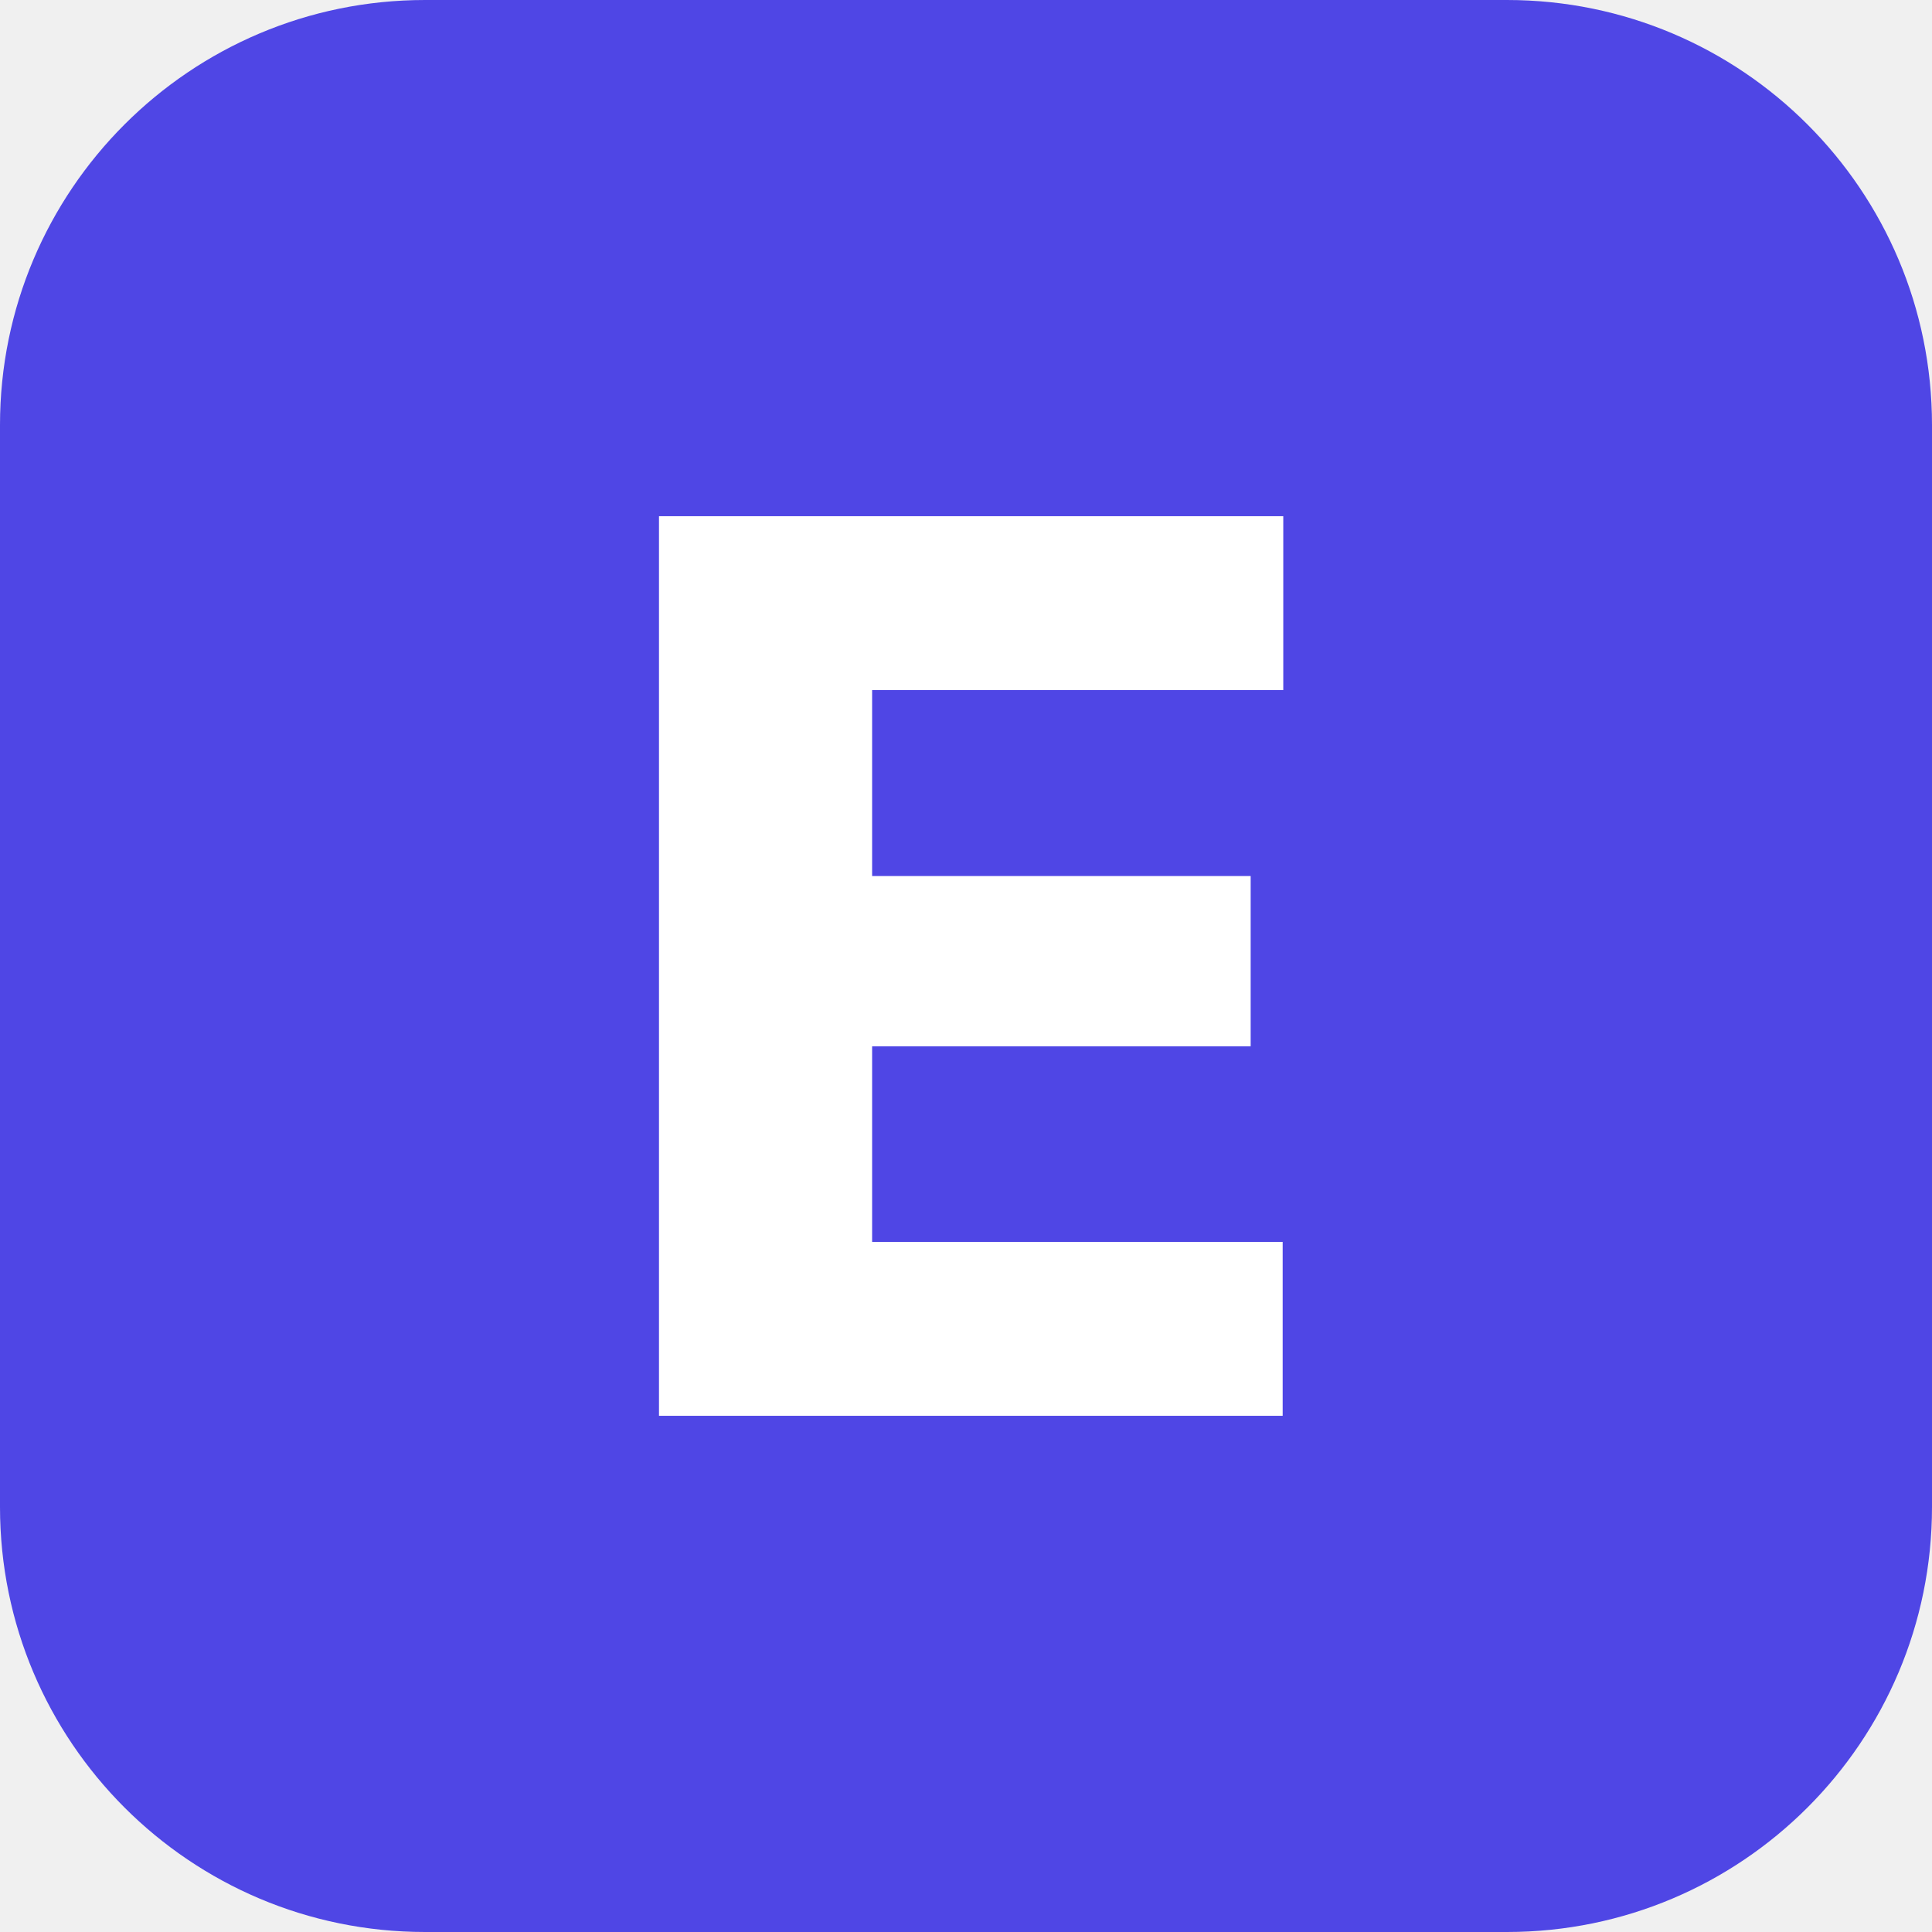
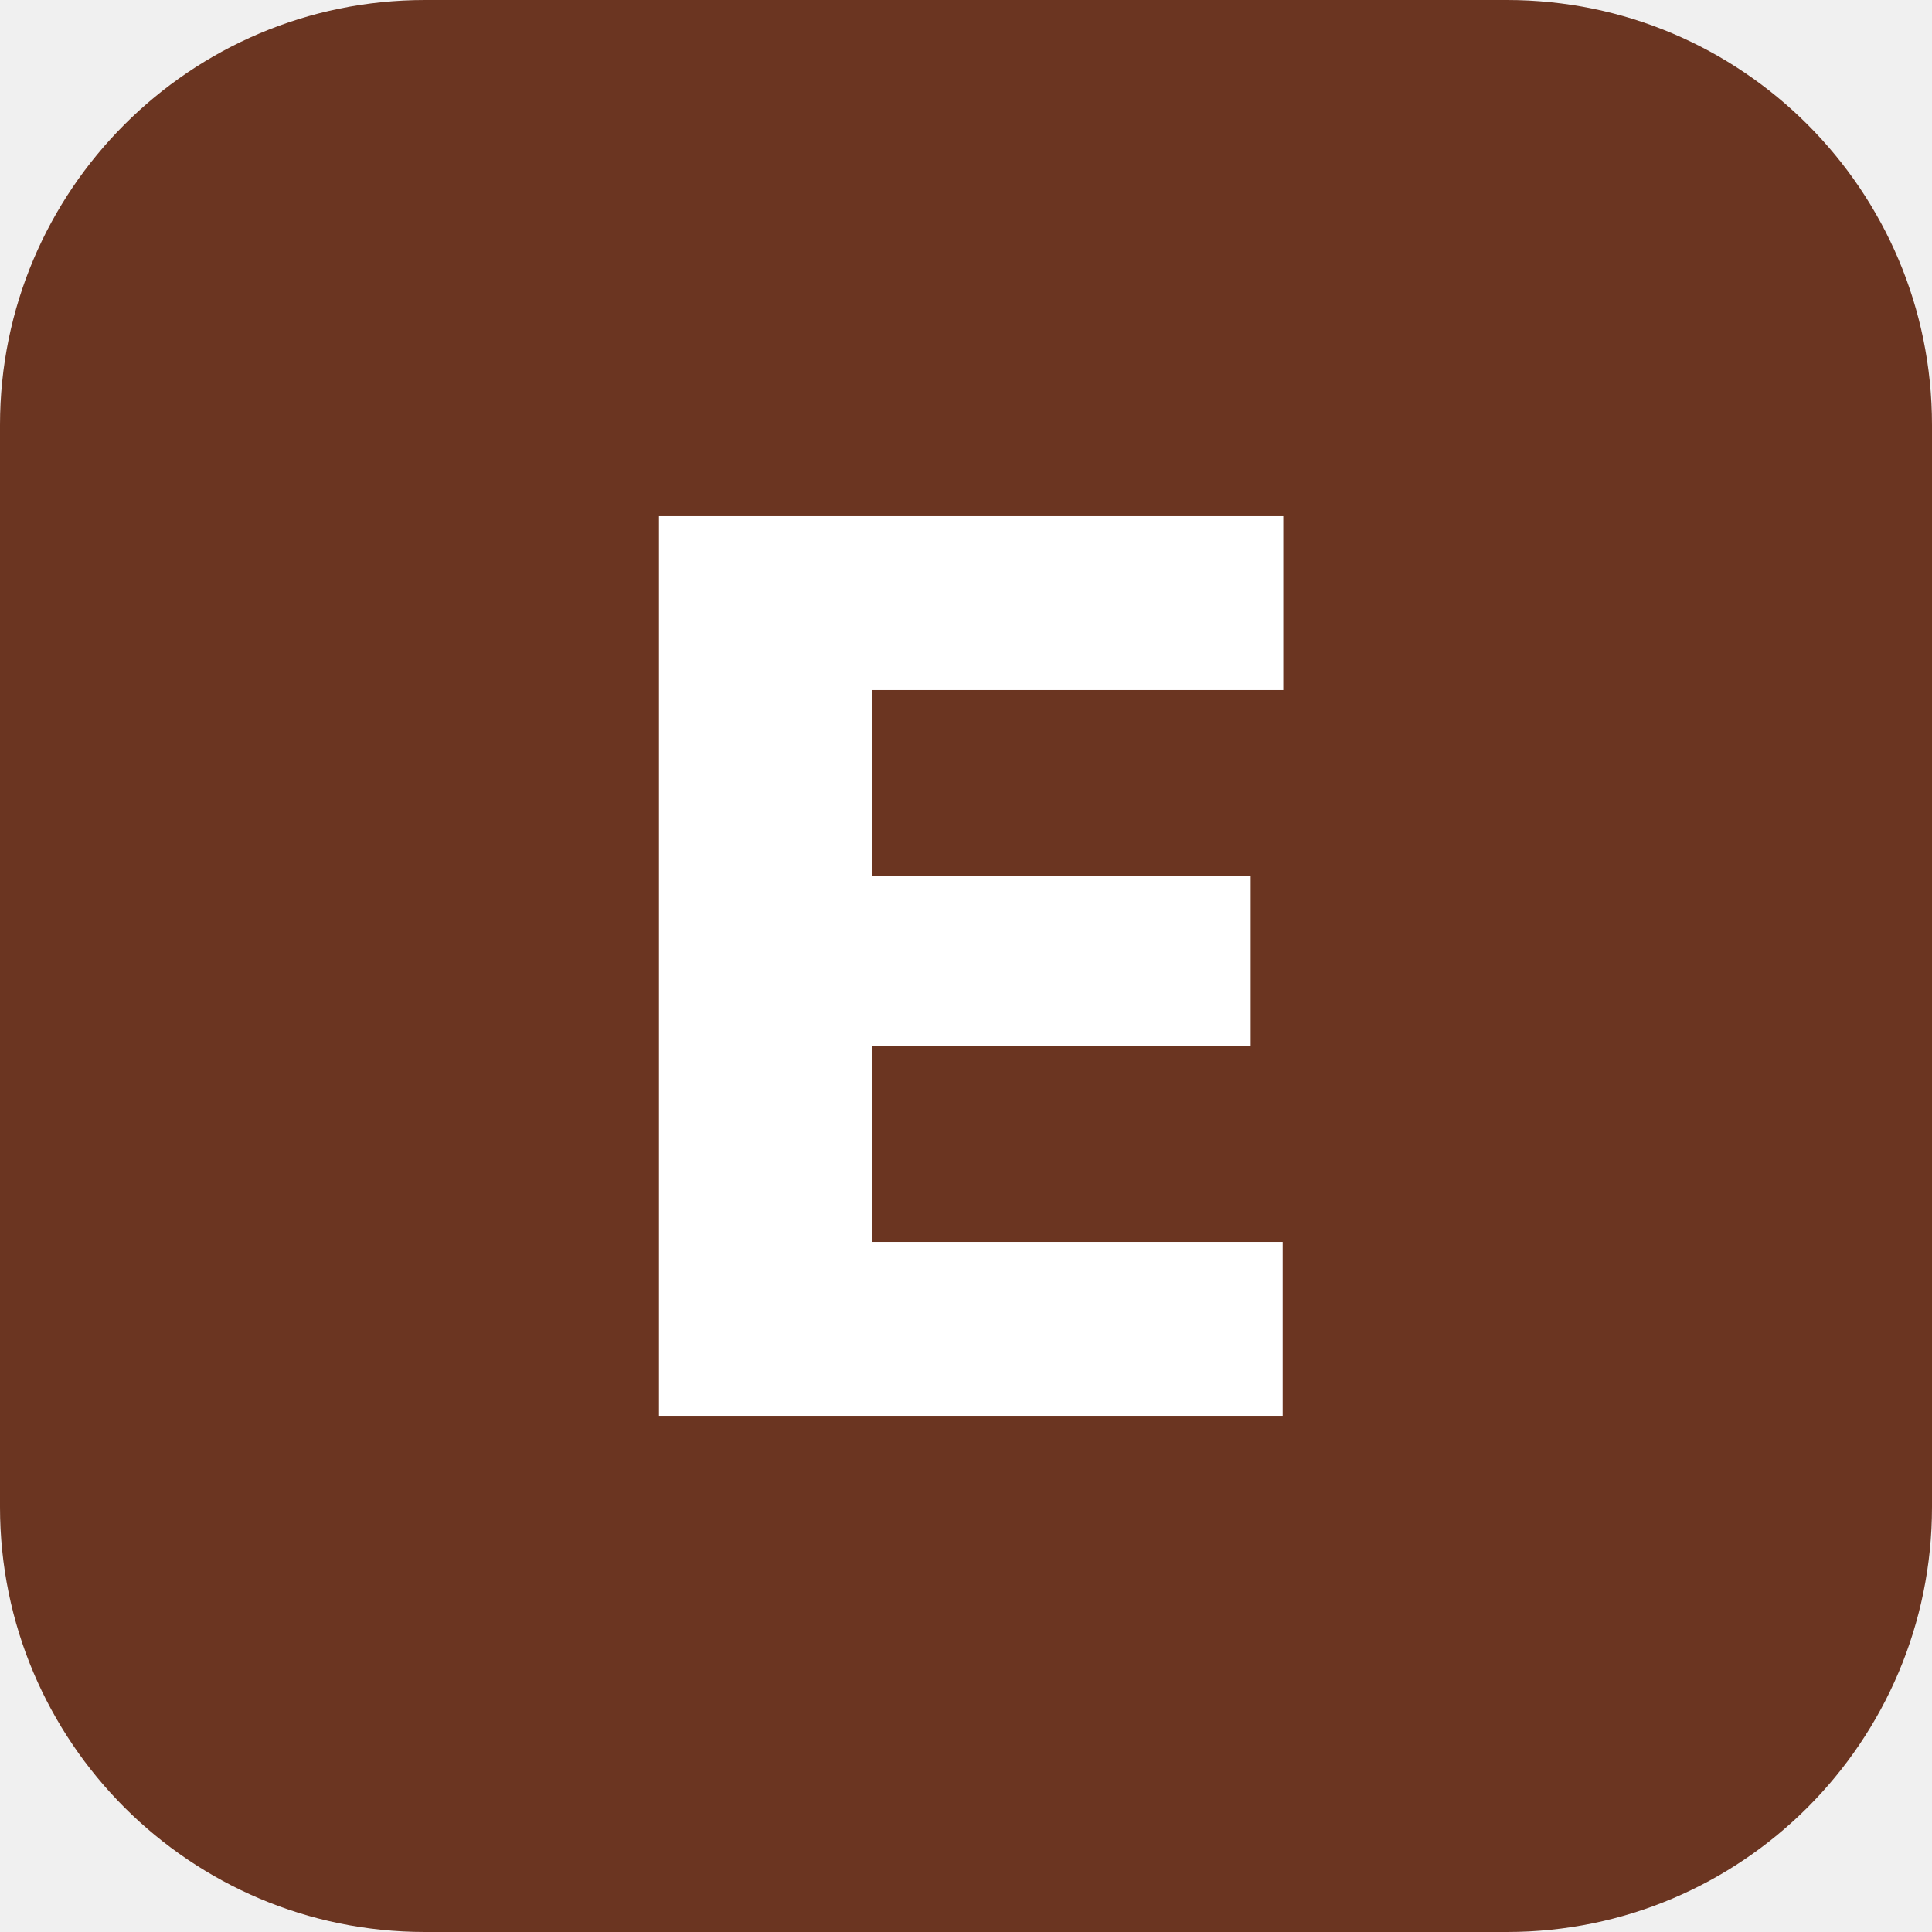
<svg xmlns="http://www.w3.org/2000/svg" viewBox="0 0 100 100">
-   <rect width="100" height="100" rx="22" fill="#4f46e5" />
+   <rect width="100" height="100" rx="22" fill="#6B3521" />
  <text x="50" y="50" font-family="system-ui, -apple-system, sans-serif" font-size="64" font-weight="800" fill="white" text-anchor="middle" dominant-baseline="central">E</text>
</svg>
